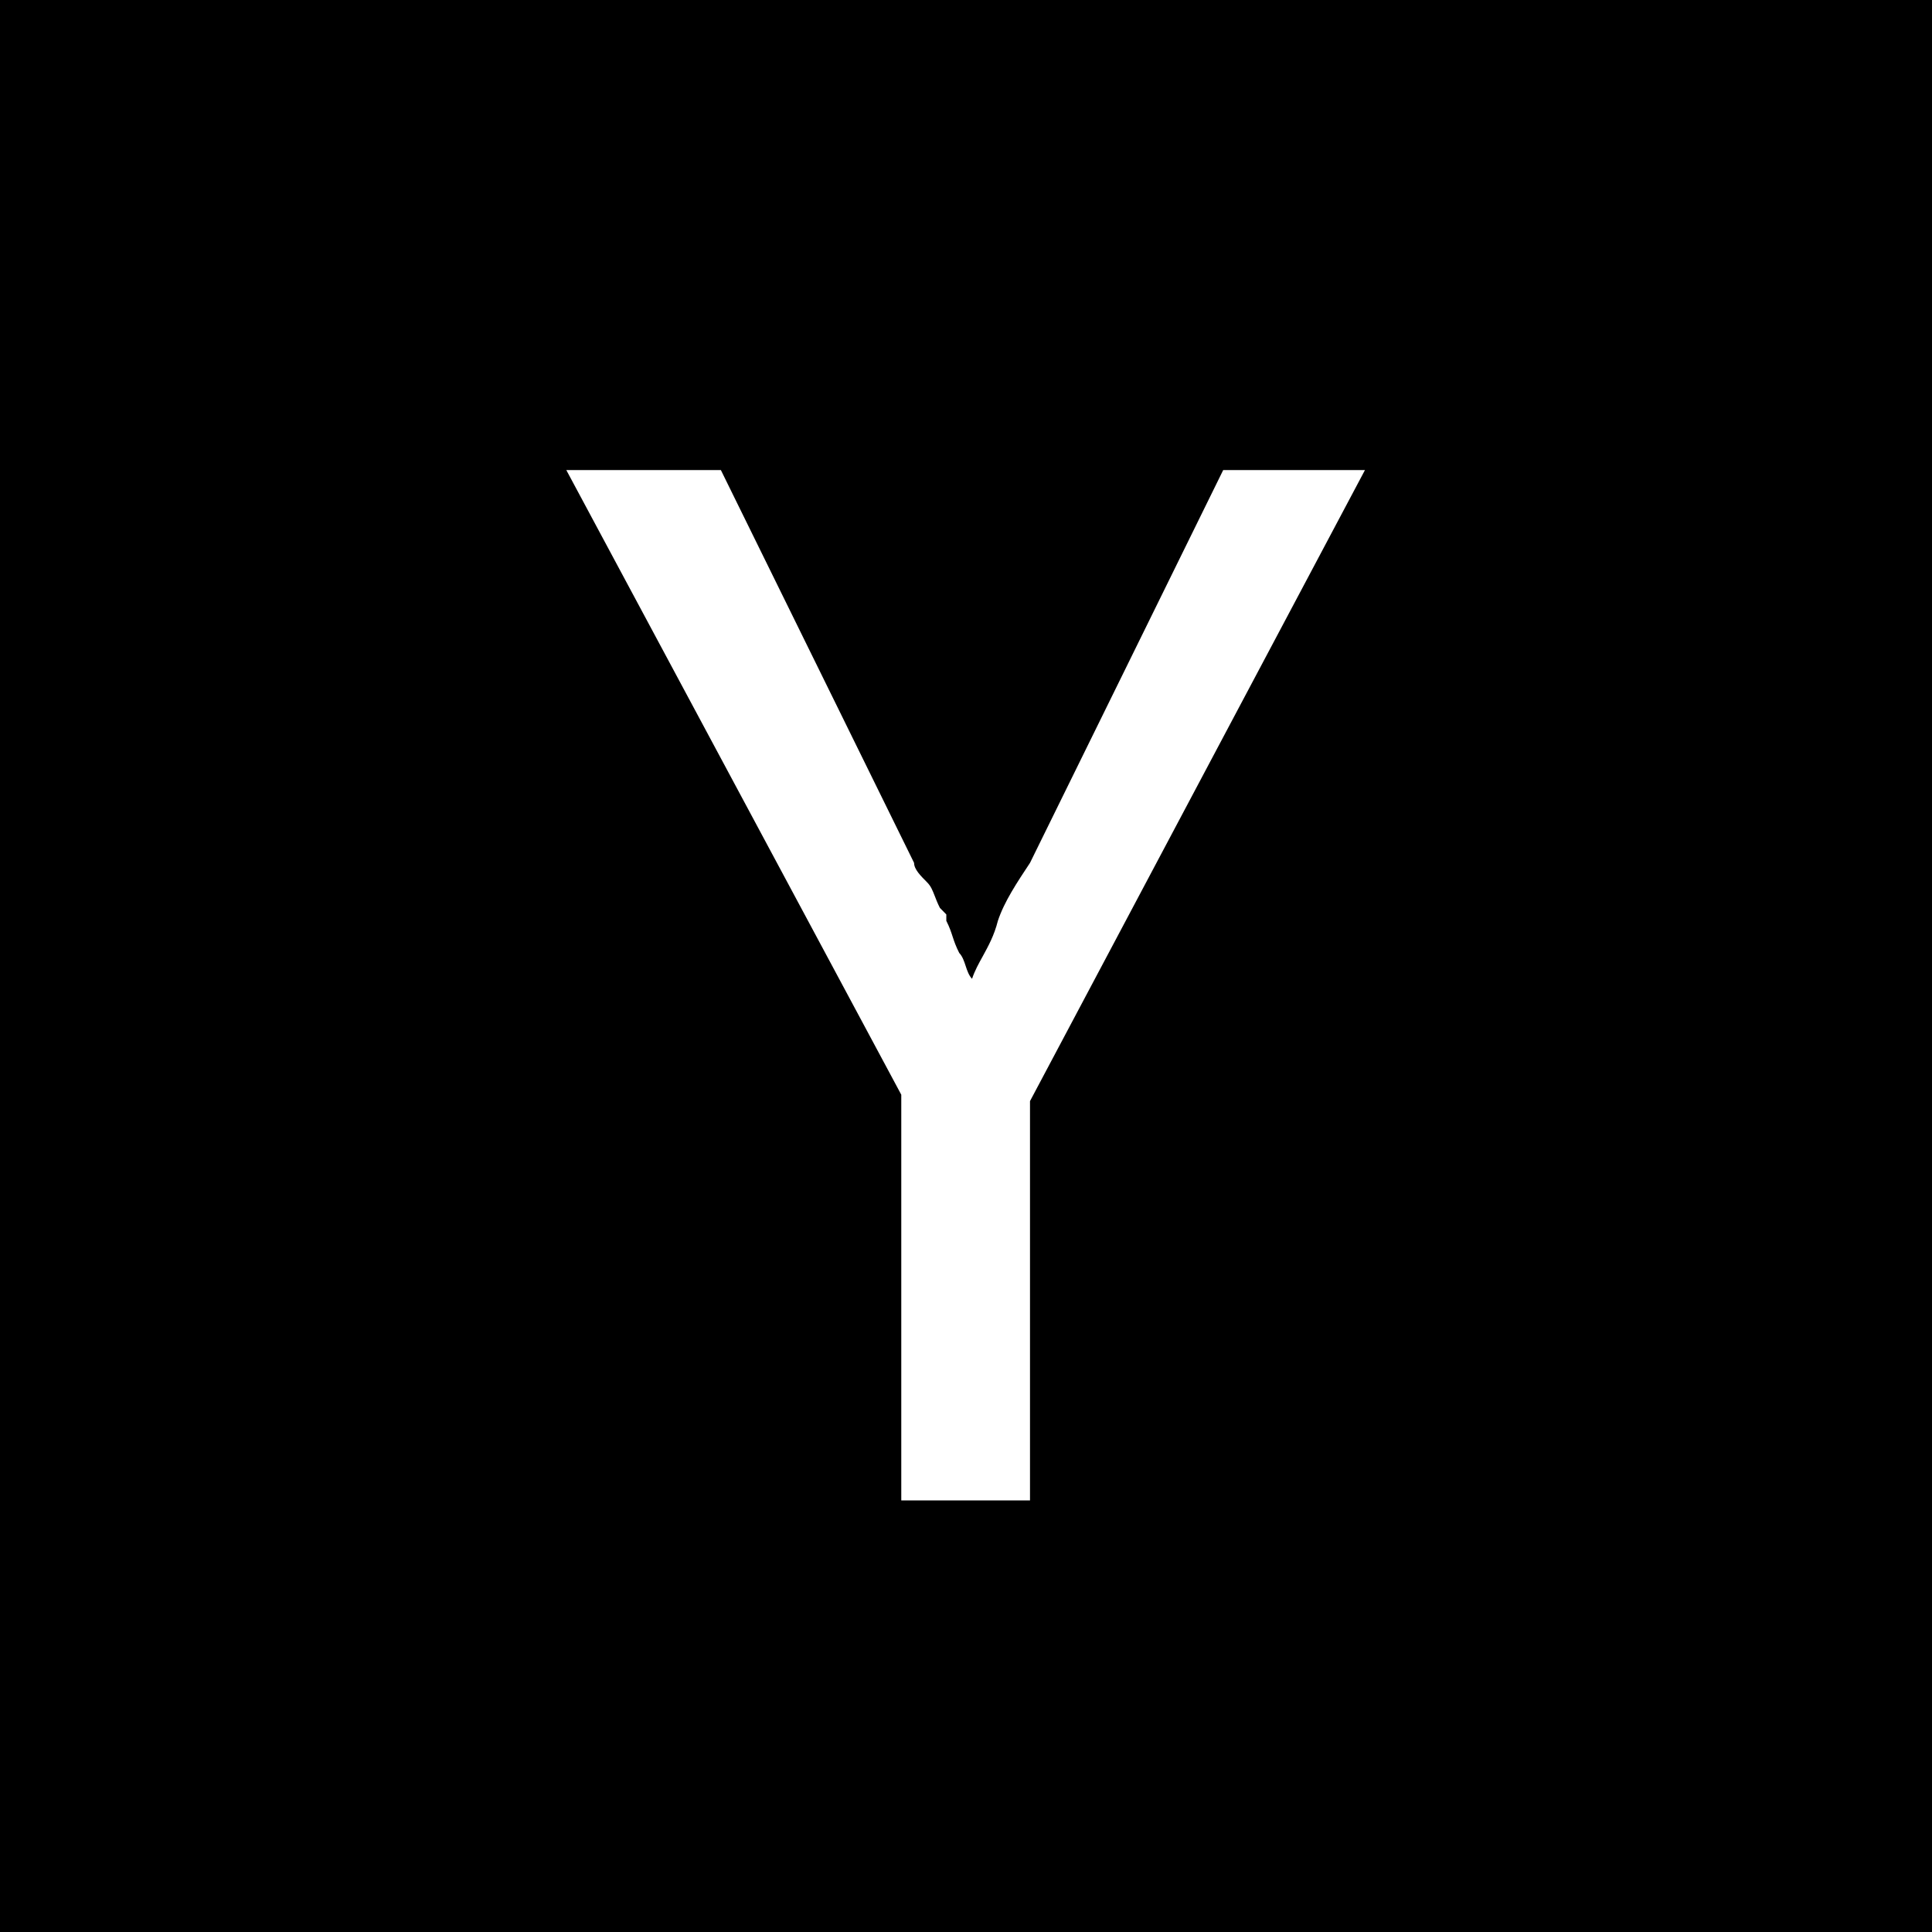
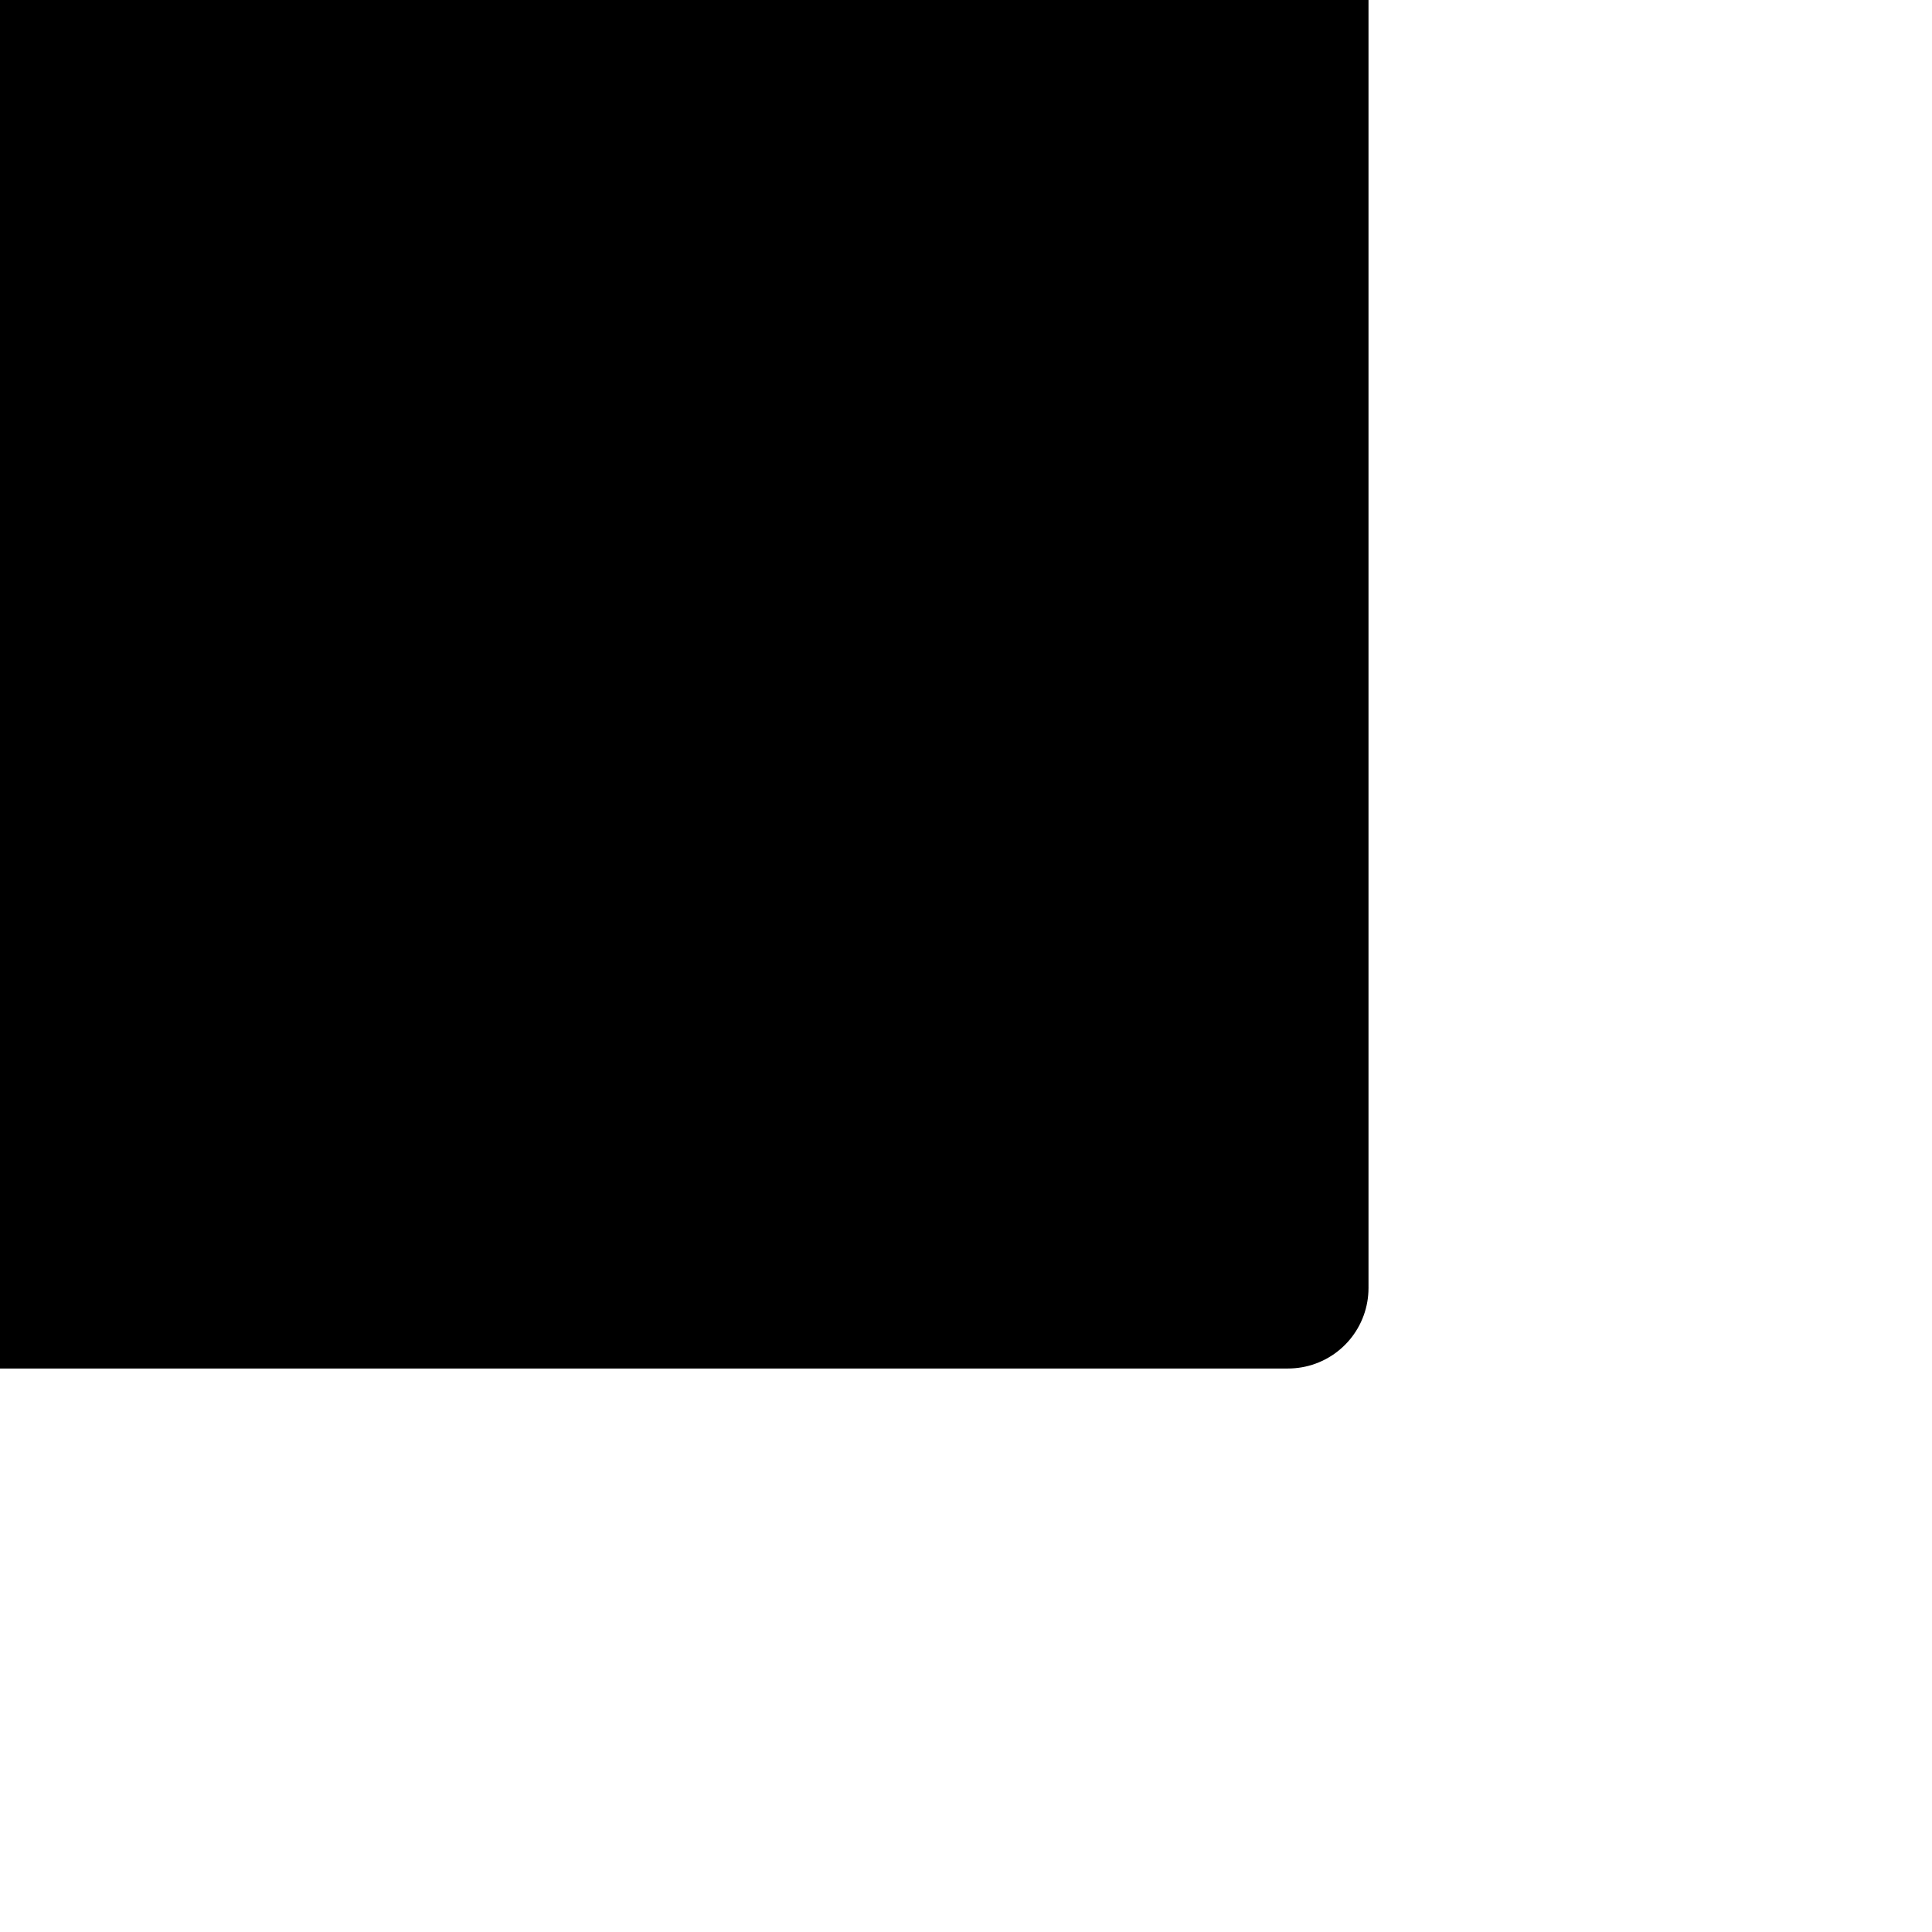
- <svg stroke="none">
+ <svg xmlns="http://www.w3.org/2000/svg" width="24" height="24" viewBox="0 0 24 24" fill="none" stroke="currentColor" stroke-width="2" stroke-linecap="round" stroke-linejoin="round">
  <path fill="currentColor" fillRule="evenodd" clipRule="evenodd" d="M0 0H16V16H0V0ZM4.69 3.893L7.464 9.066V12.426H8.53V9.119L11.304 3.893H10.13L8.53 7.146C8.424 7.306 8.317 7.466 8.264 7.626C8.233 7.749 8.184 7.836 8.139 7.919C8.105 7.98 8.073 8.038 8.05 8.106C8.024 8.079 8.01 8.039 7.997 7.999C7.984 7.959 7.97 7.919 7.944 7.892C7.917 7.839 7.903 7.799 7.89 7.759C7.877 7.719 7.864 7.679 7.837 7.626V7.573L7.784 7.519C7.763 7.478 7.751 7.445 7.74 7.417C7.722 7.372 7.71 7.339 7.677 7.306C7.624 7.253 7.57 7.199 7.57 7.146L5.97 3.893H4.69Z" />
</svg>
